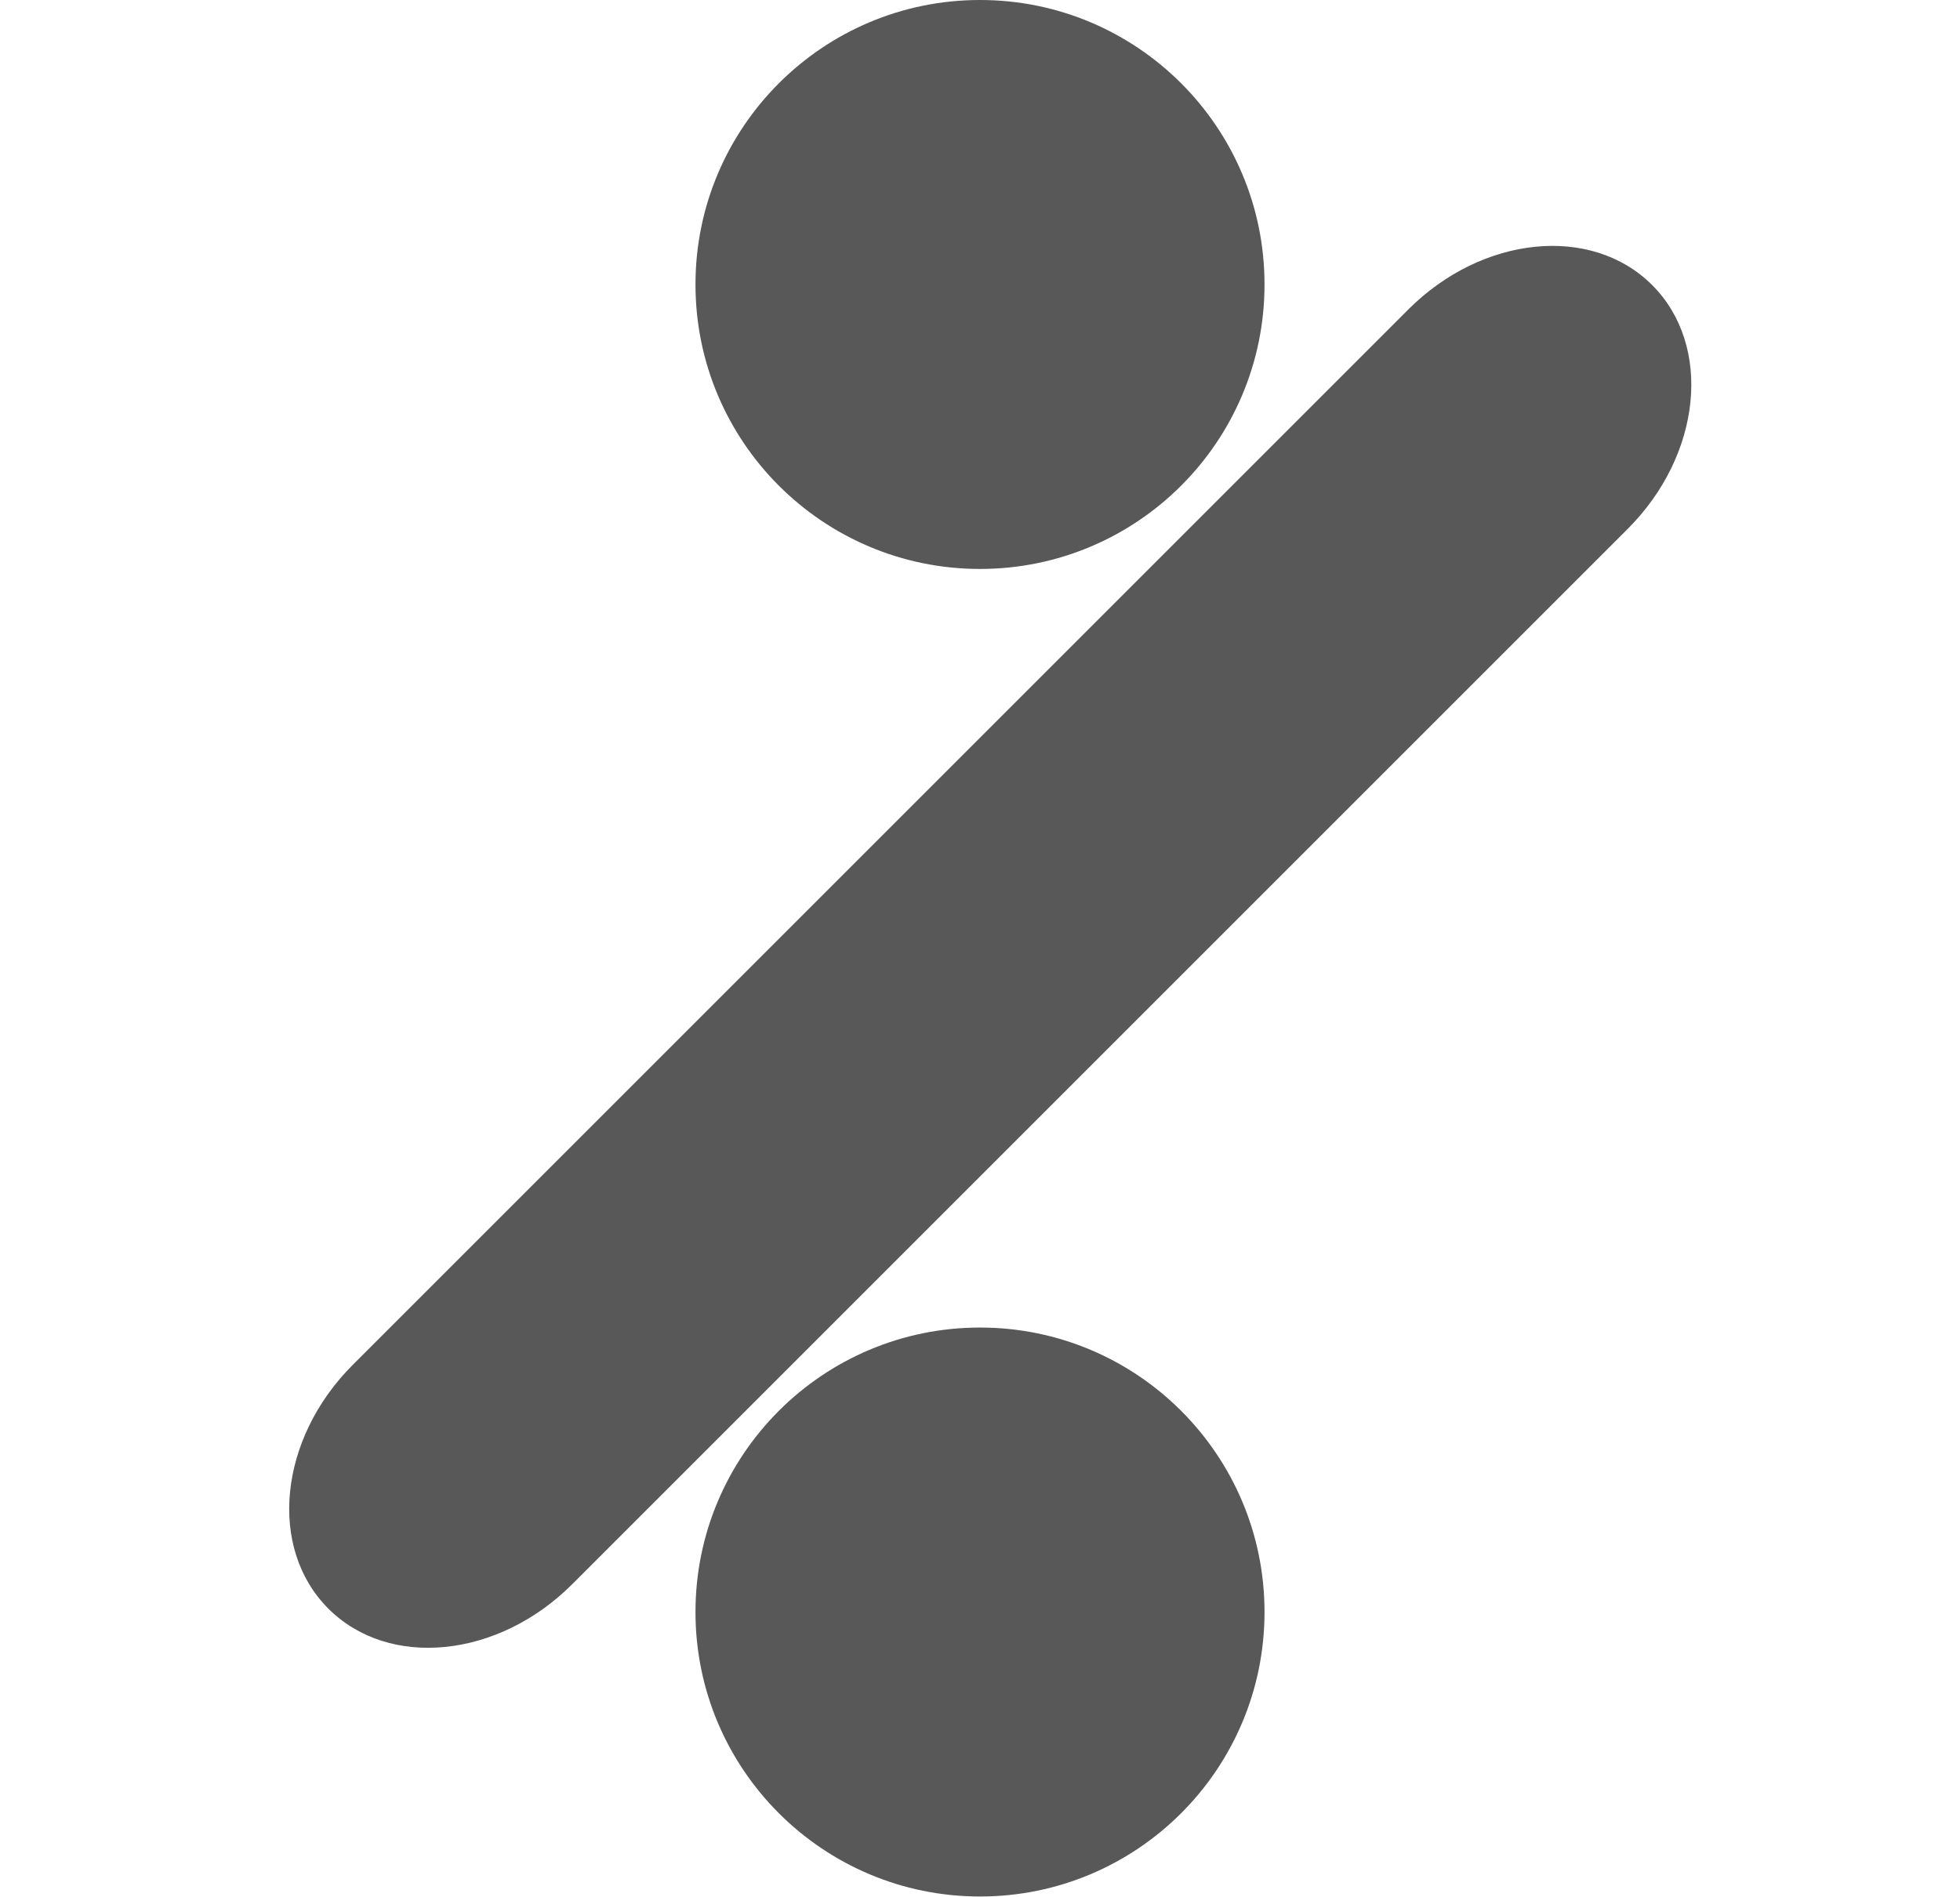
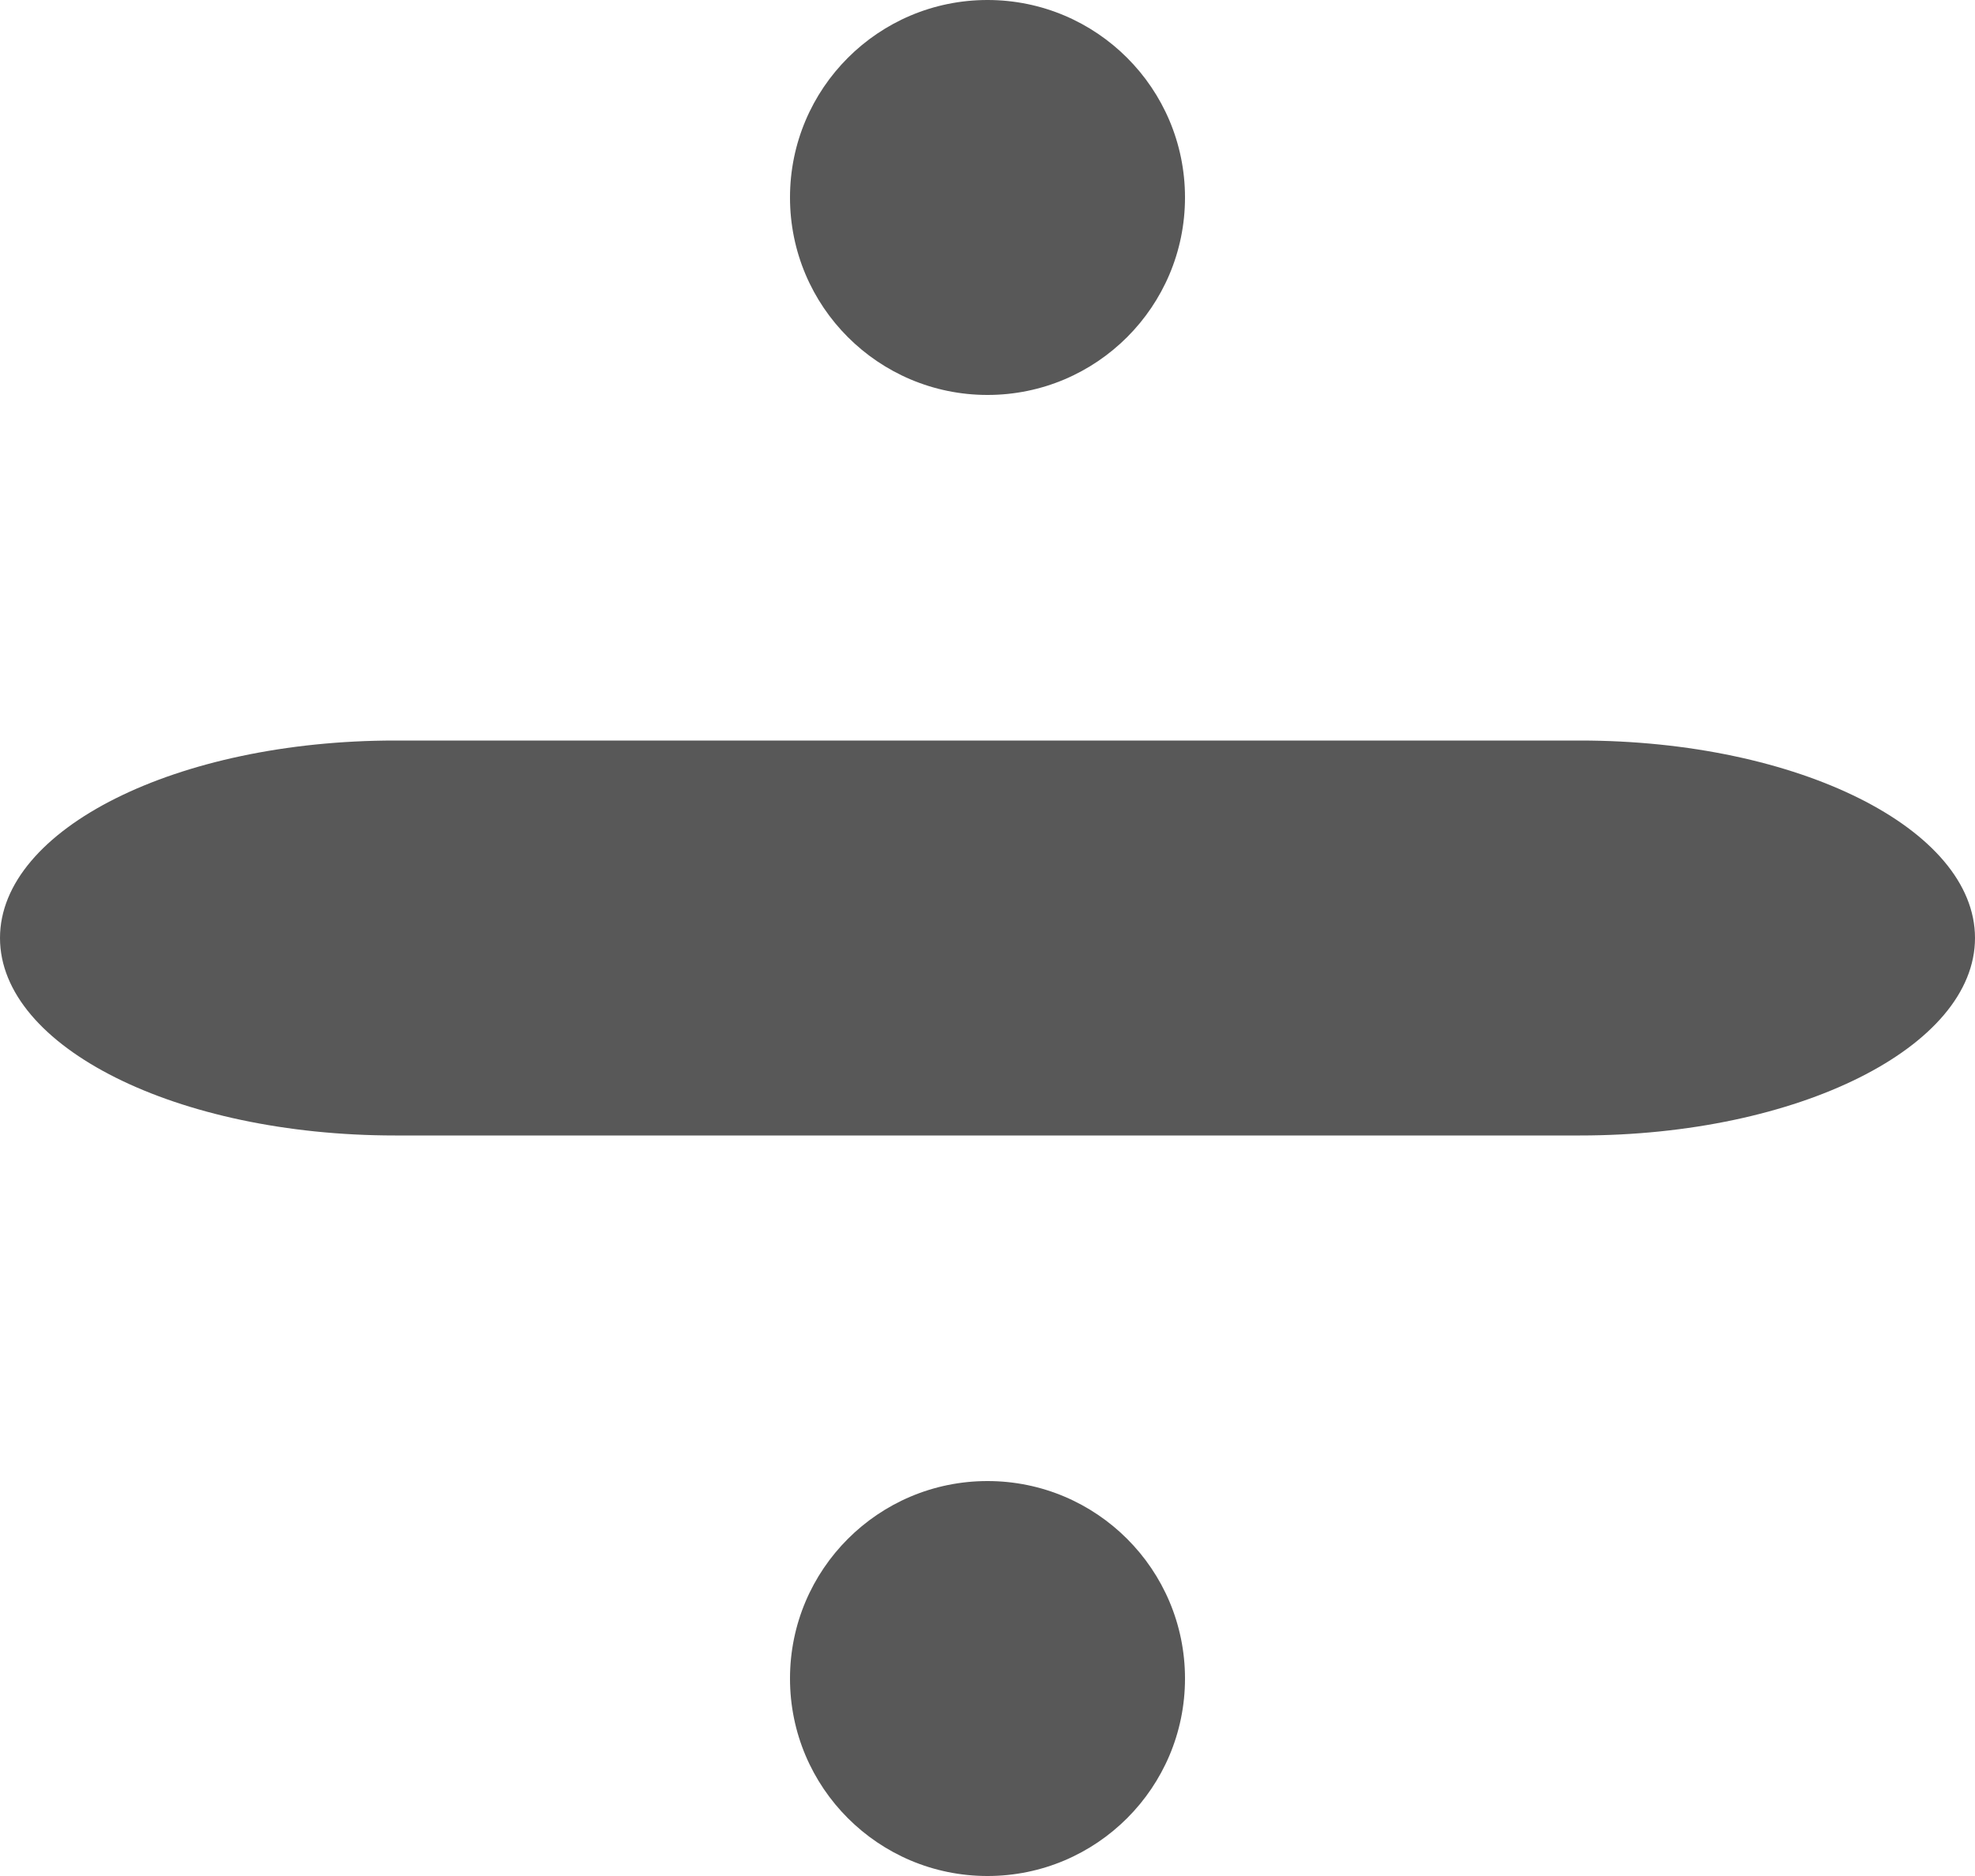
- <svg xmlns="http://www.w3.org/2000/svg" width="31px" height="30px" viewBox="0 0 31 30" version="1.1">
+ <svg xmlns="http://www.w3.org/2000/svg" width="20px" height="19px" viewBox="0 0 20 19" version="1.1">
  <defs />
-   <g id="Page-1" stroke="none" stroke-width="1" fill="none" fill-rule="evenodd">
-     <g id="devide" transform="translate(-1, -2)" fill="#585858">
-       <rect id="Rectangle-8-Copy-3" transform="translate(16.66191, 16.97767) rotate(-45) translate(-16.66191, -16.97767) " x="1.857" y="14.524" width="29.61" height="4.908" rx="3" />
-       <circle id="Oval-1" cx="16.5" cy="6.5" r="4.5" />
-       <circle id="Oval-1-Copy" cx="16.5" cy="27.5" r="4.5" />
+   <g id="type" stroke="none" stroke-width="1" fill="none" fill-rule="evenodd">
+     <g id="devide" fill="#585858">
+       <circle id="Oval-3" cx="10" cy="2" r="2" />
+       <circle id="Oval-3-Copy" cx="10" cy="17" r="2" />
+       <rect id="Rectangle-17-Copy-6" transform="translate(10, 9.5) rotate(-90) translate(-10, -9.5) " x="8" y="-0.5" width="4" height="20" rx="4" />
    </g>
  </g>
</svg>
